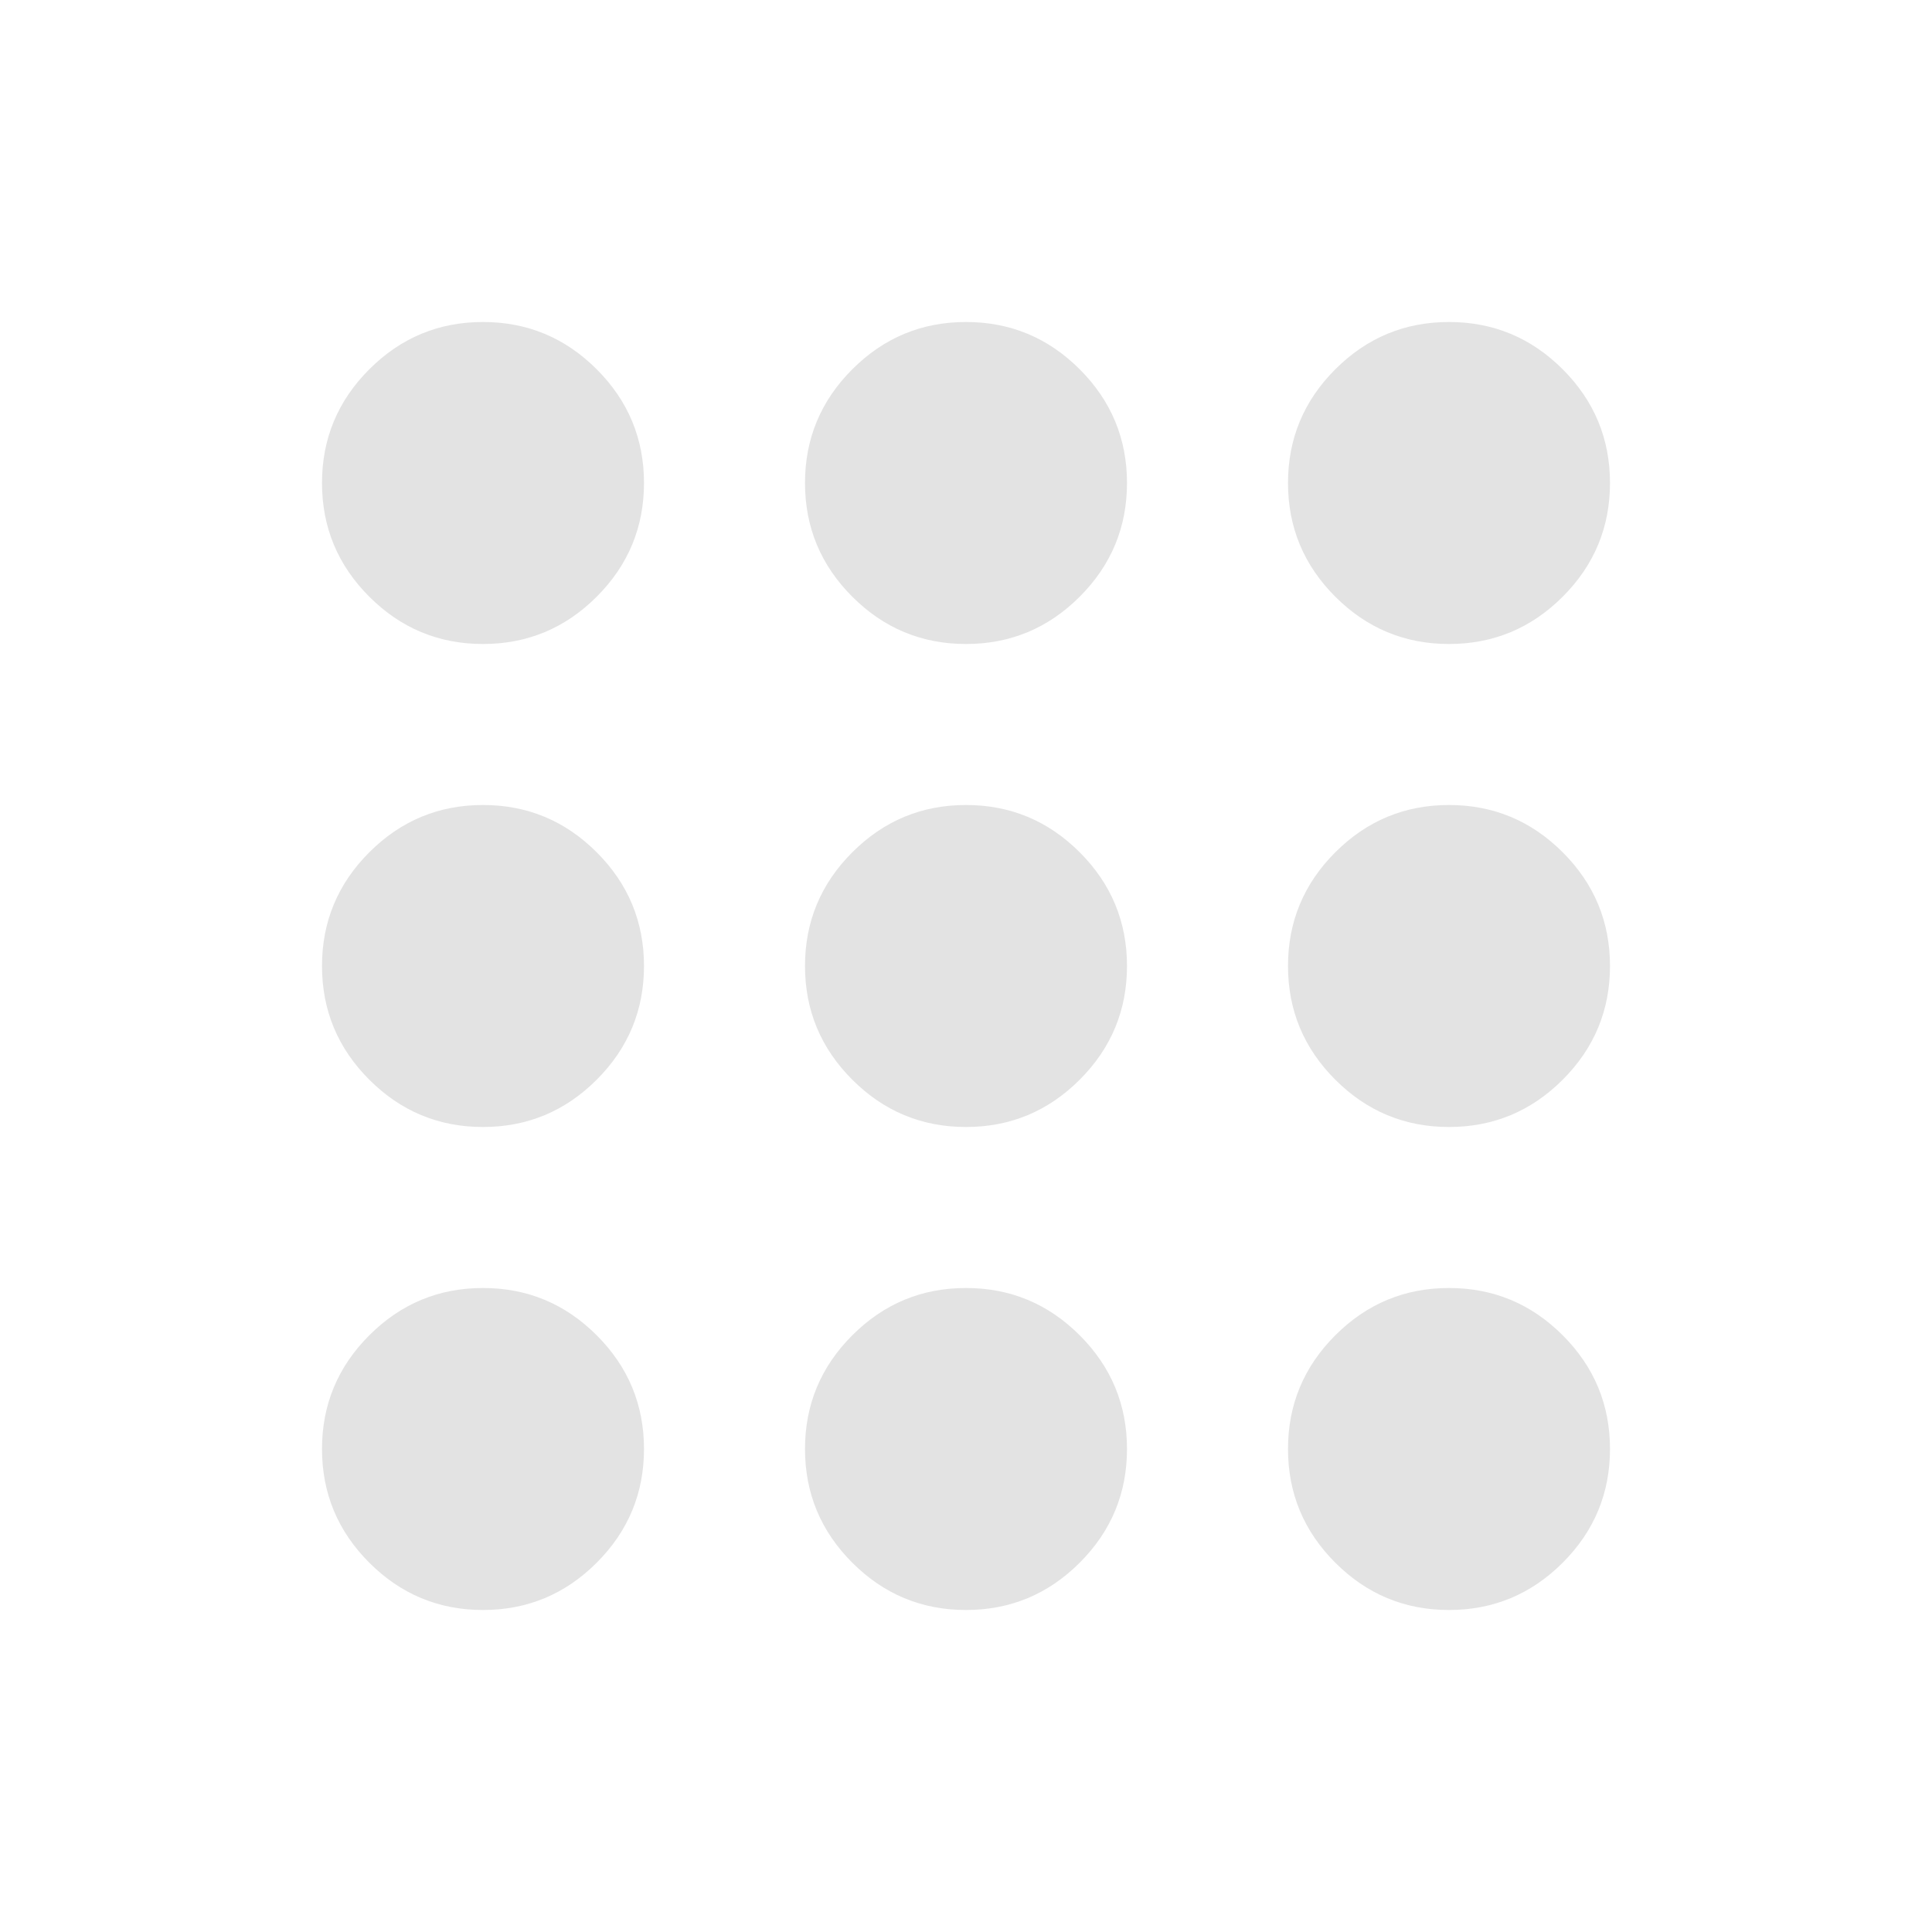
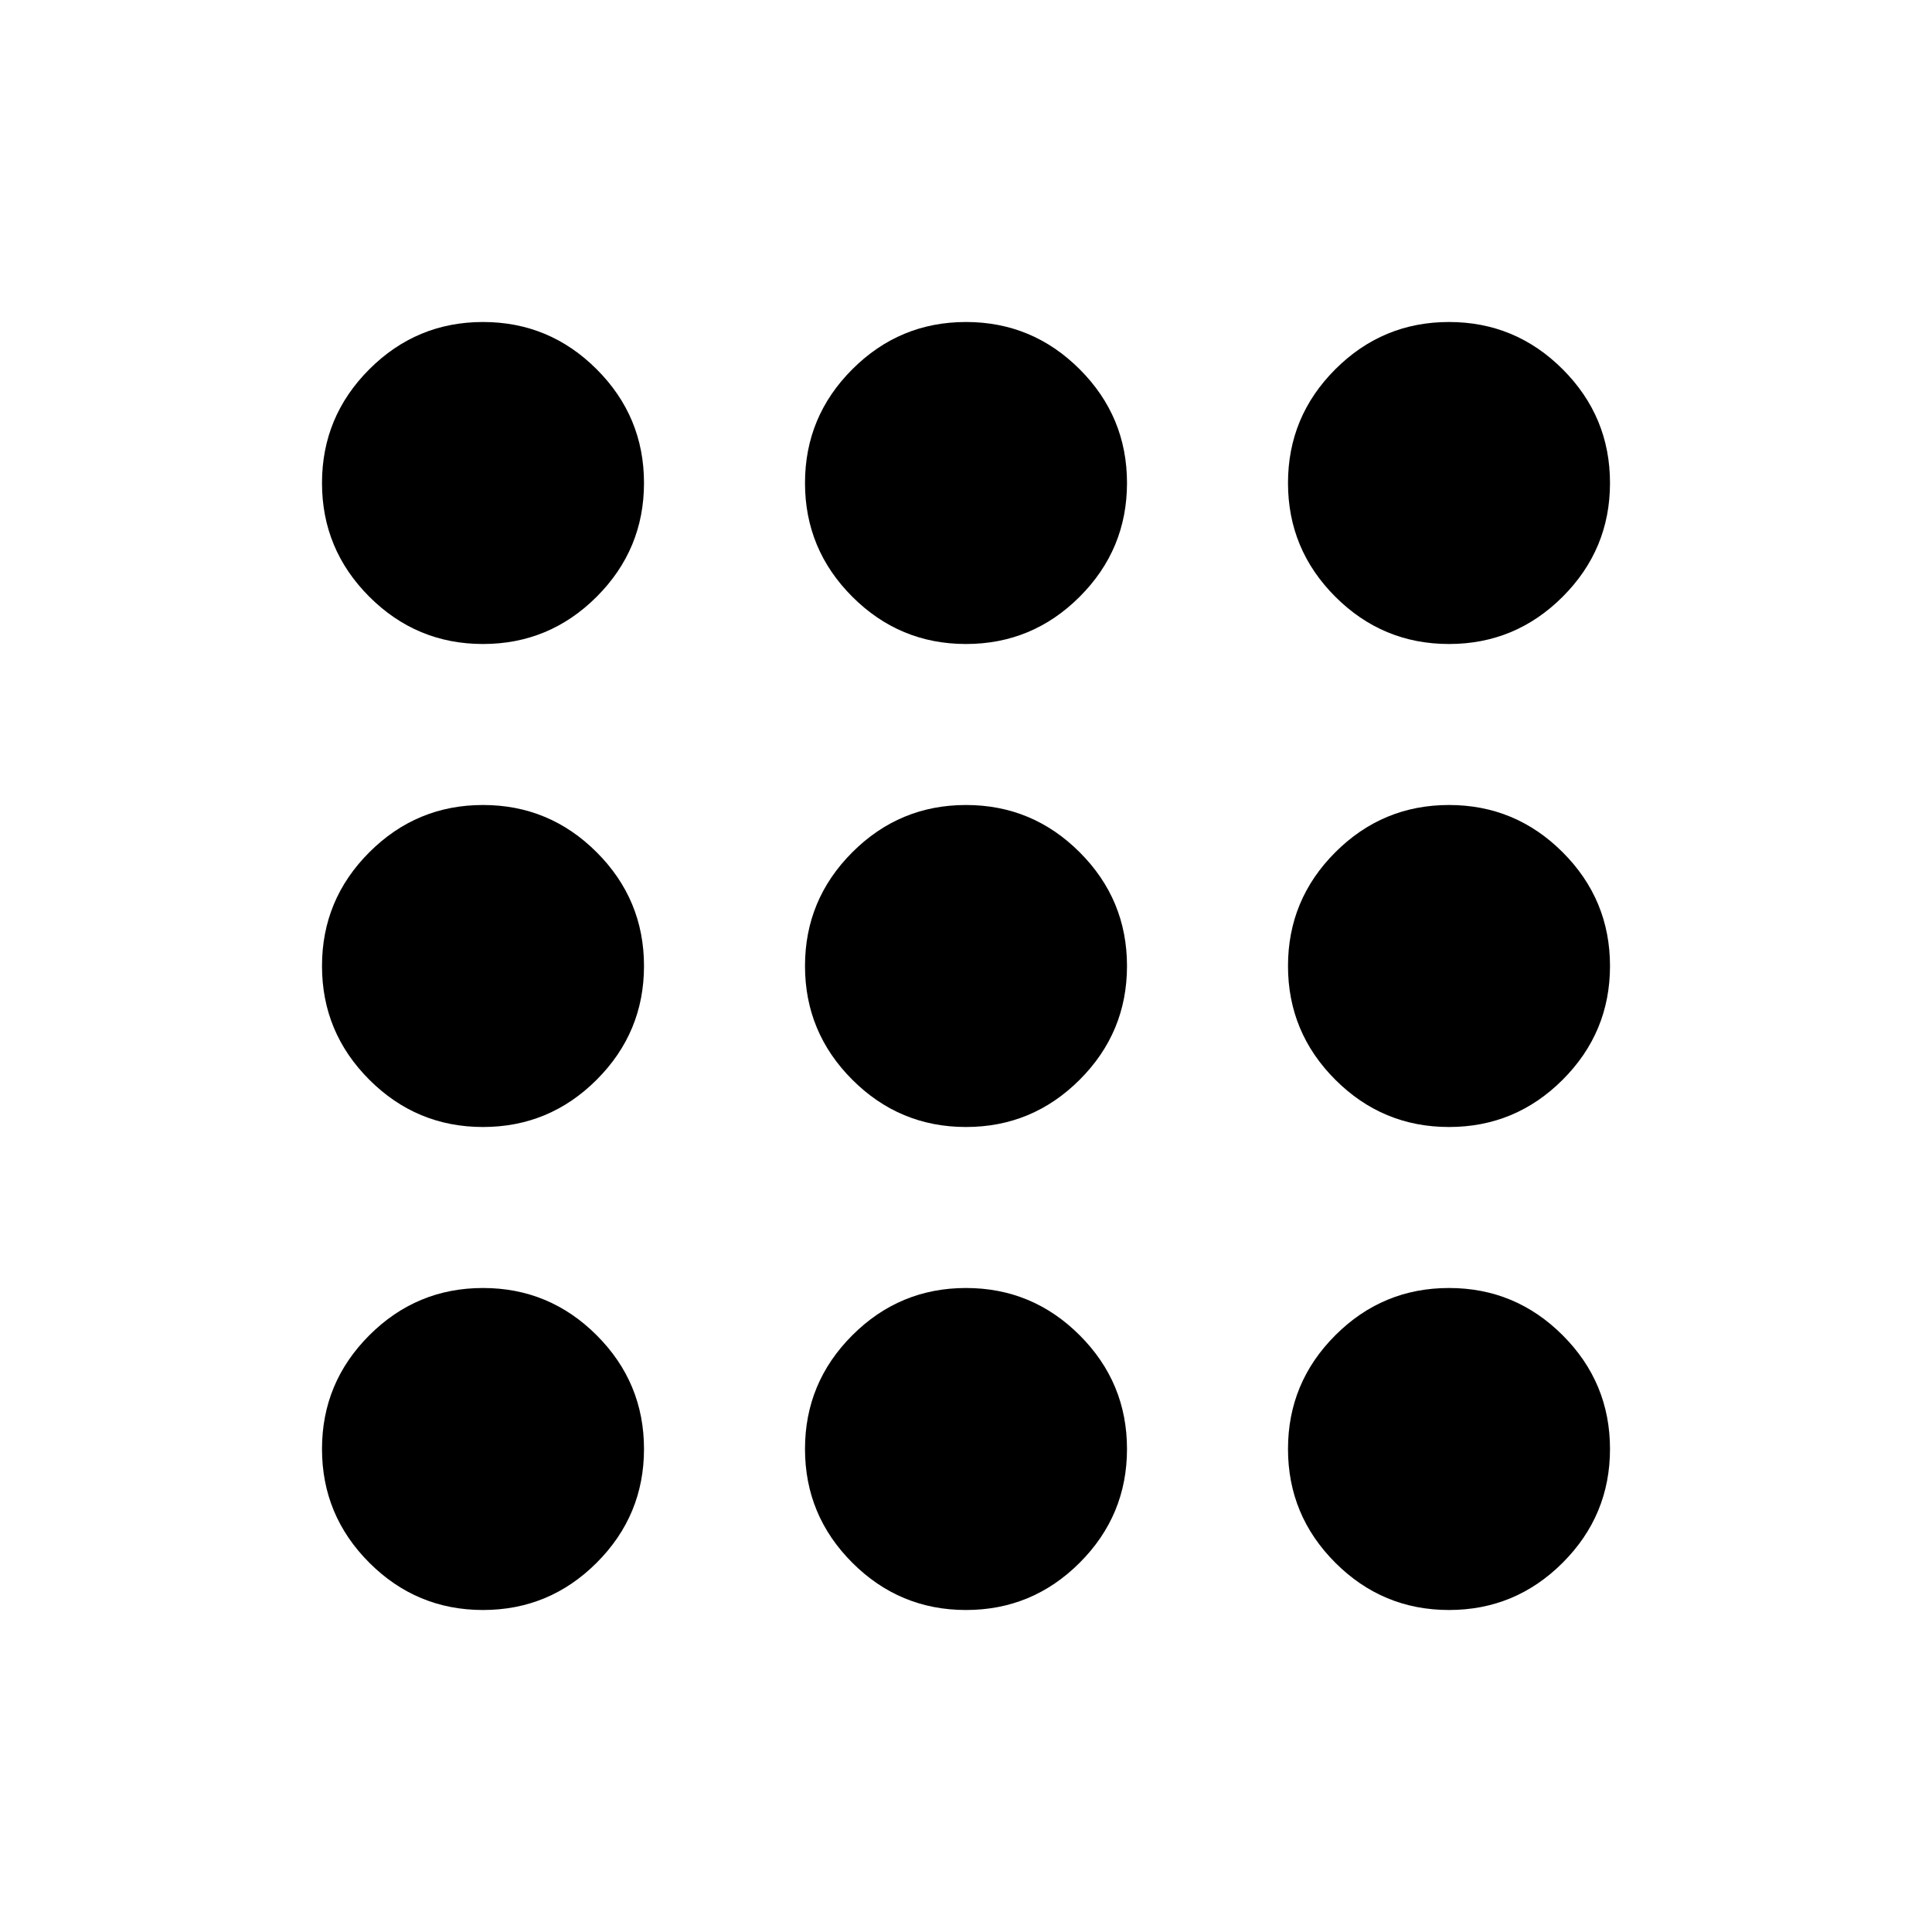
- <svg xmlns="http://www.w3.org/2000/svg" height="24px" viewBox="0 -960 960 960" width="24px" fill="#e3e3e3">
+ <svg xmlns="http://www.w3.org/2000/svg" height="24px" viewBox="0 -960 960 960" width="24px" fill="currentColor">
  <path d="M240-160q-33 0-56.5-23.5T160-240q0-33 23.5-56.5T240-320q33 0 56.5 23.5T320-240q0 33-23.5 56.5T240-160Zm240 0q-33 0-56.5-23.5T400-240q0-33 23.5-56.5T480-320q33 0 56.5 23.5T560-240q0 33-23.5 56.5T480-160Zm240 0q-33 0-56.5-23.5T640-240q0-33 23.5-56.5T720-320q33 0 56.5 23.5T800-240q0 33-23.5 56.5T720-160ZM240-400q-33 0-56.5-23.5T160-480q0-33 23.5-56.5T240-560q33 0 56.5 23.5T320-480q0 33-23.5 56.5T240-400Zm240 0q-33 0-56.5-23.5T400-480q0-33 23.5-56.5T480-560q33 0 56.5 23.5T560-480q0 33-23.5 56.5T480-400Zm240 0q-33 0-56.5-23.5T640-480q0-33 23.5-56.5T720-560q33 0 56.5 23.5T800-480q0 33-23.5 56.5T720-400ZM240-640q-33 0-56.5-23.5T160-720q0-33 23.5-56.5T240-800q33 0 56.5 23.5T320-720q0 33-23.5 56.5T240-640Zm240 0q-33 0-56.5-23.5T400-720q0-33 23.5-56.5T480-800q33 0 56.5 23.5T560-720q0 33-23.5 56.5T480-640Zm240 0q-33 0-56.5-23.5T640-720q0-33 23.5-56.5T720-800q33 0 56.5 23.5T800-720q0 33-23.5 56.5T720-640Z" />
</svg>
